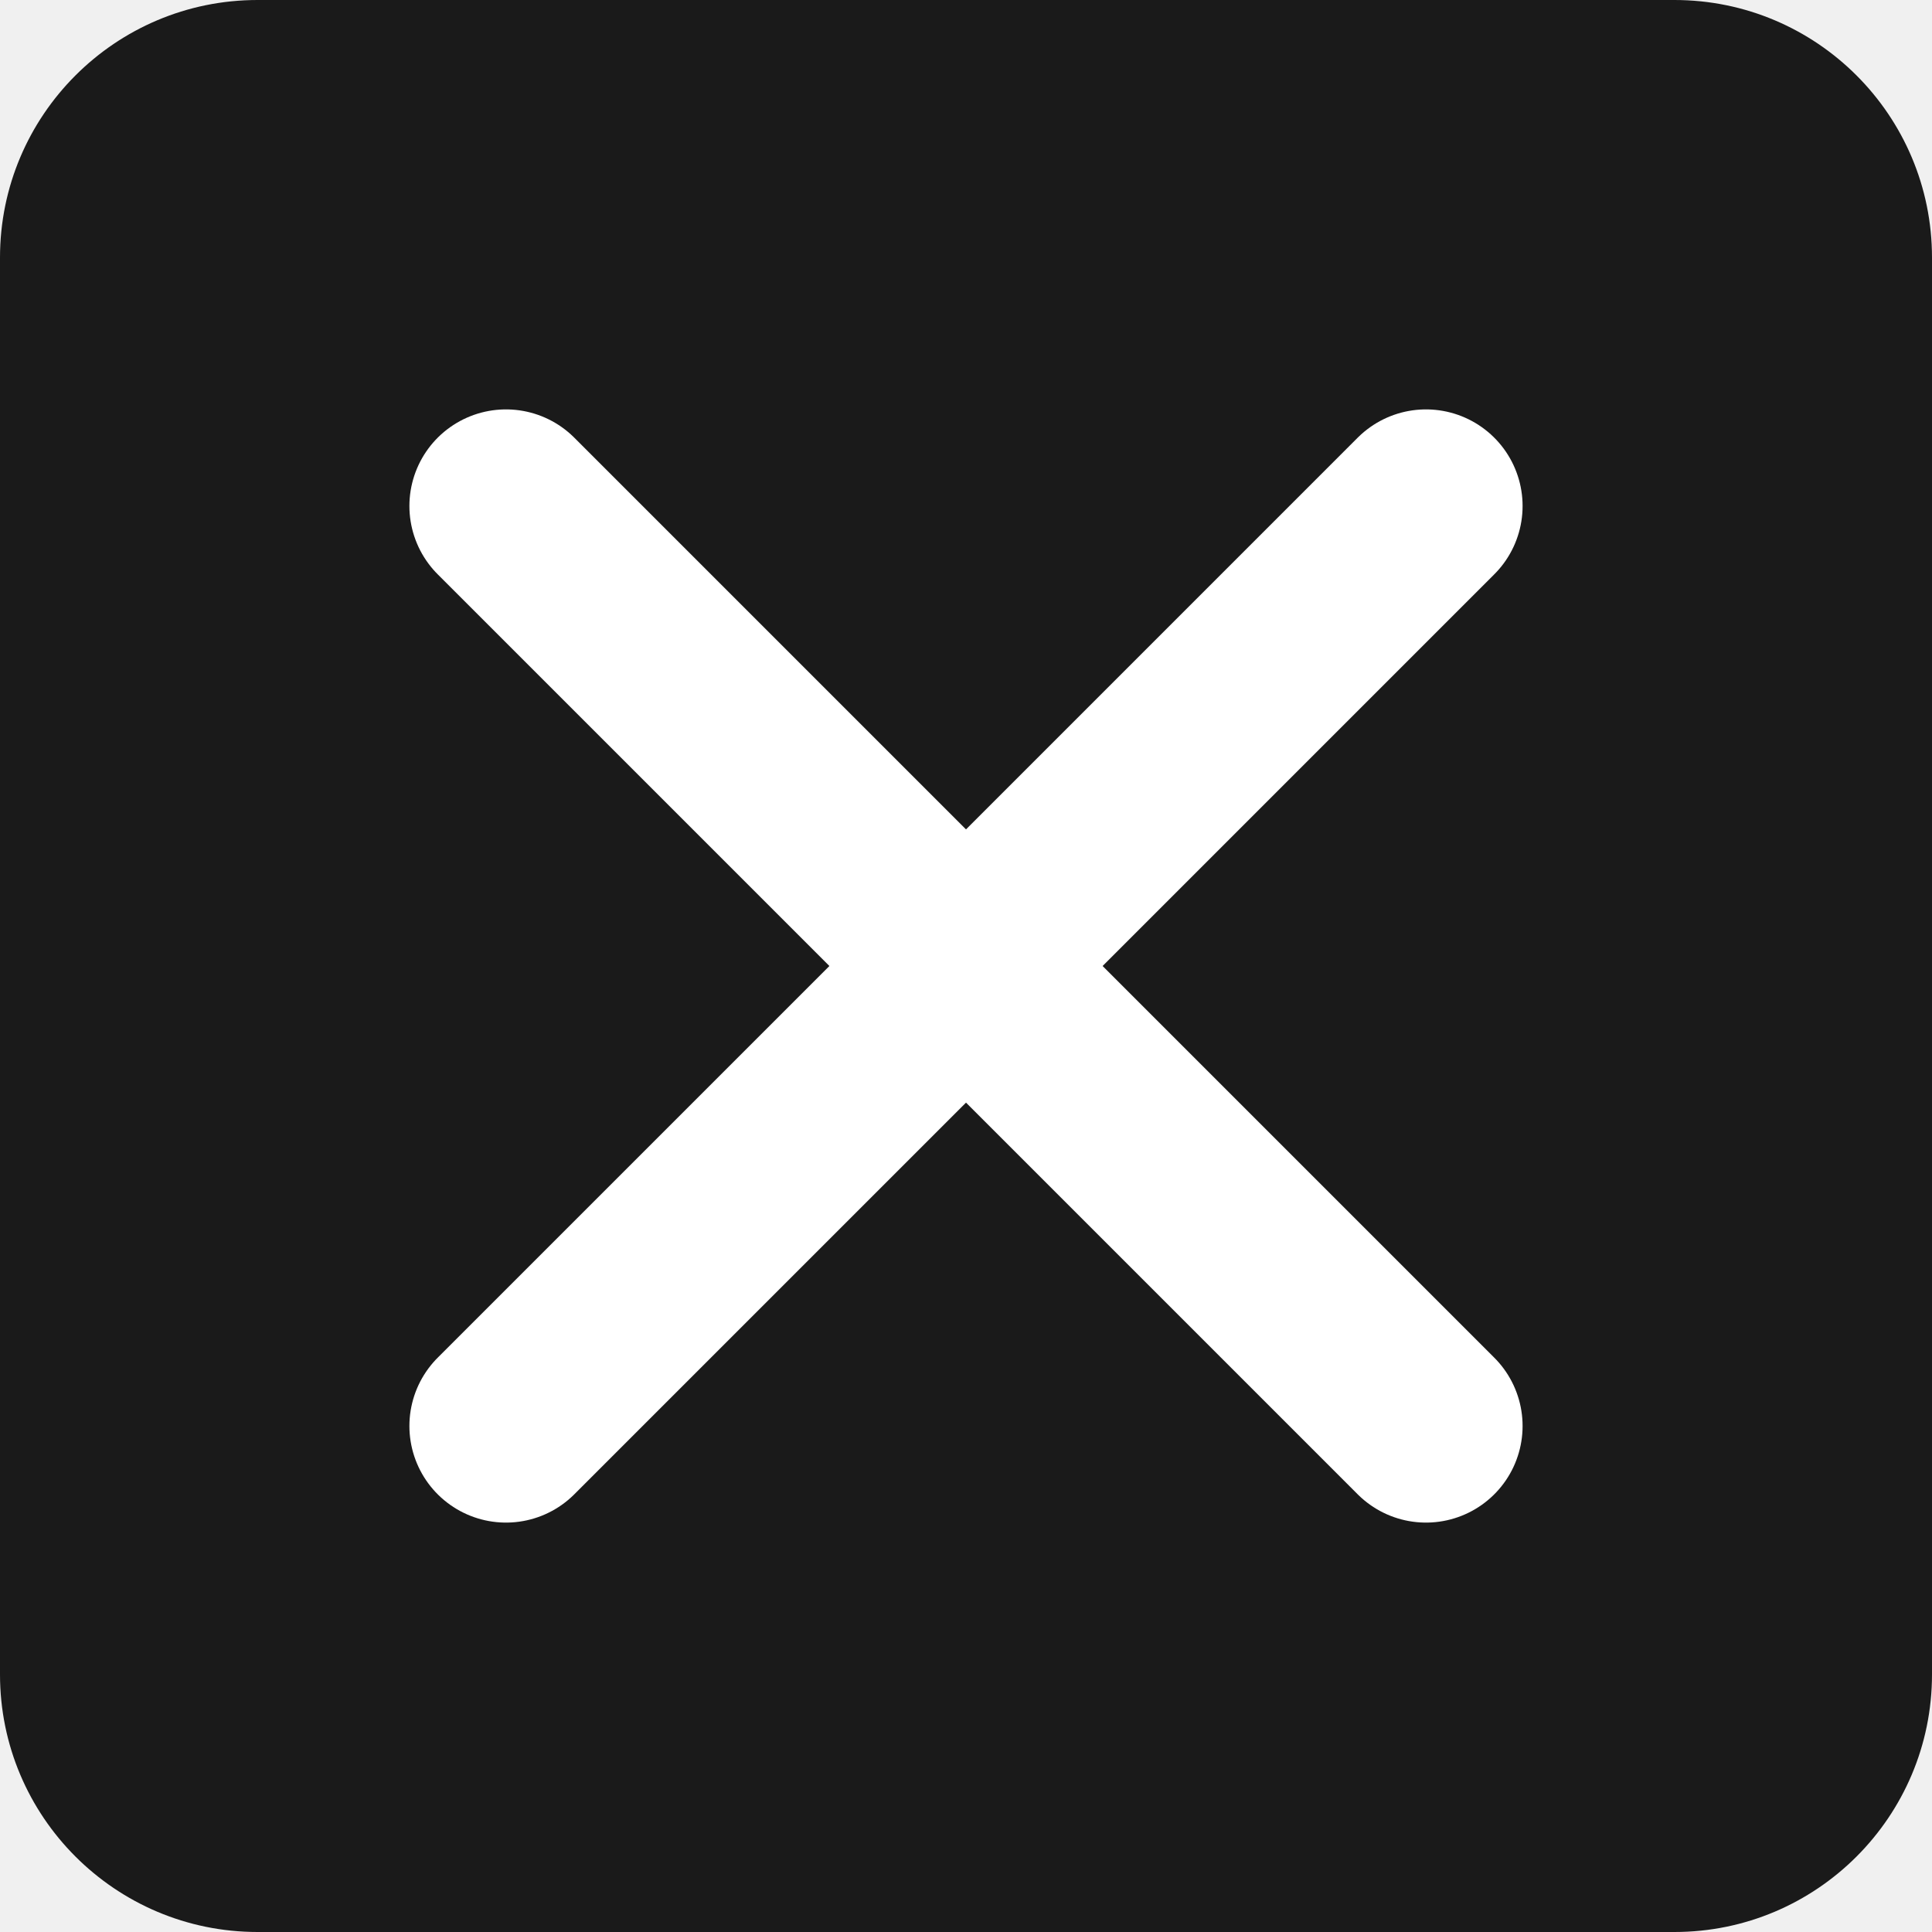
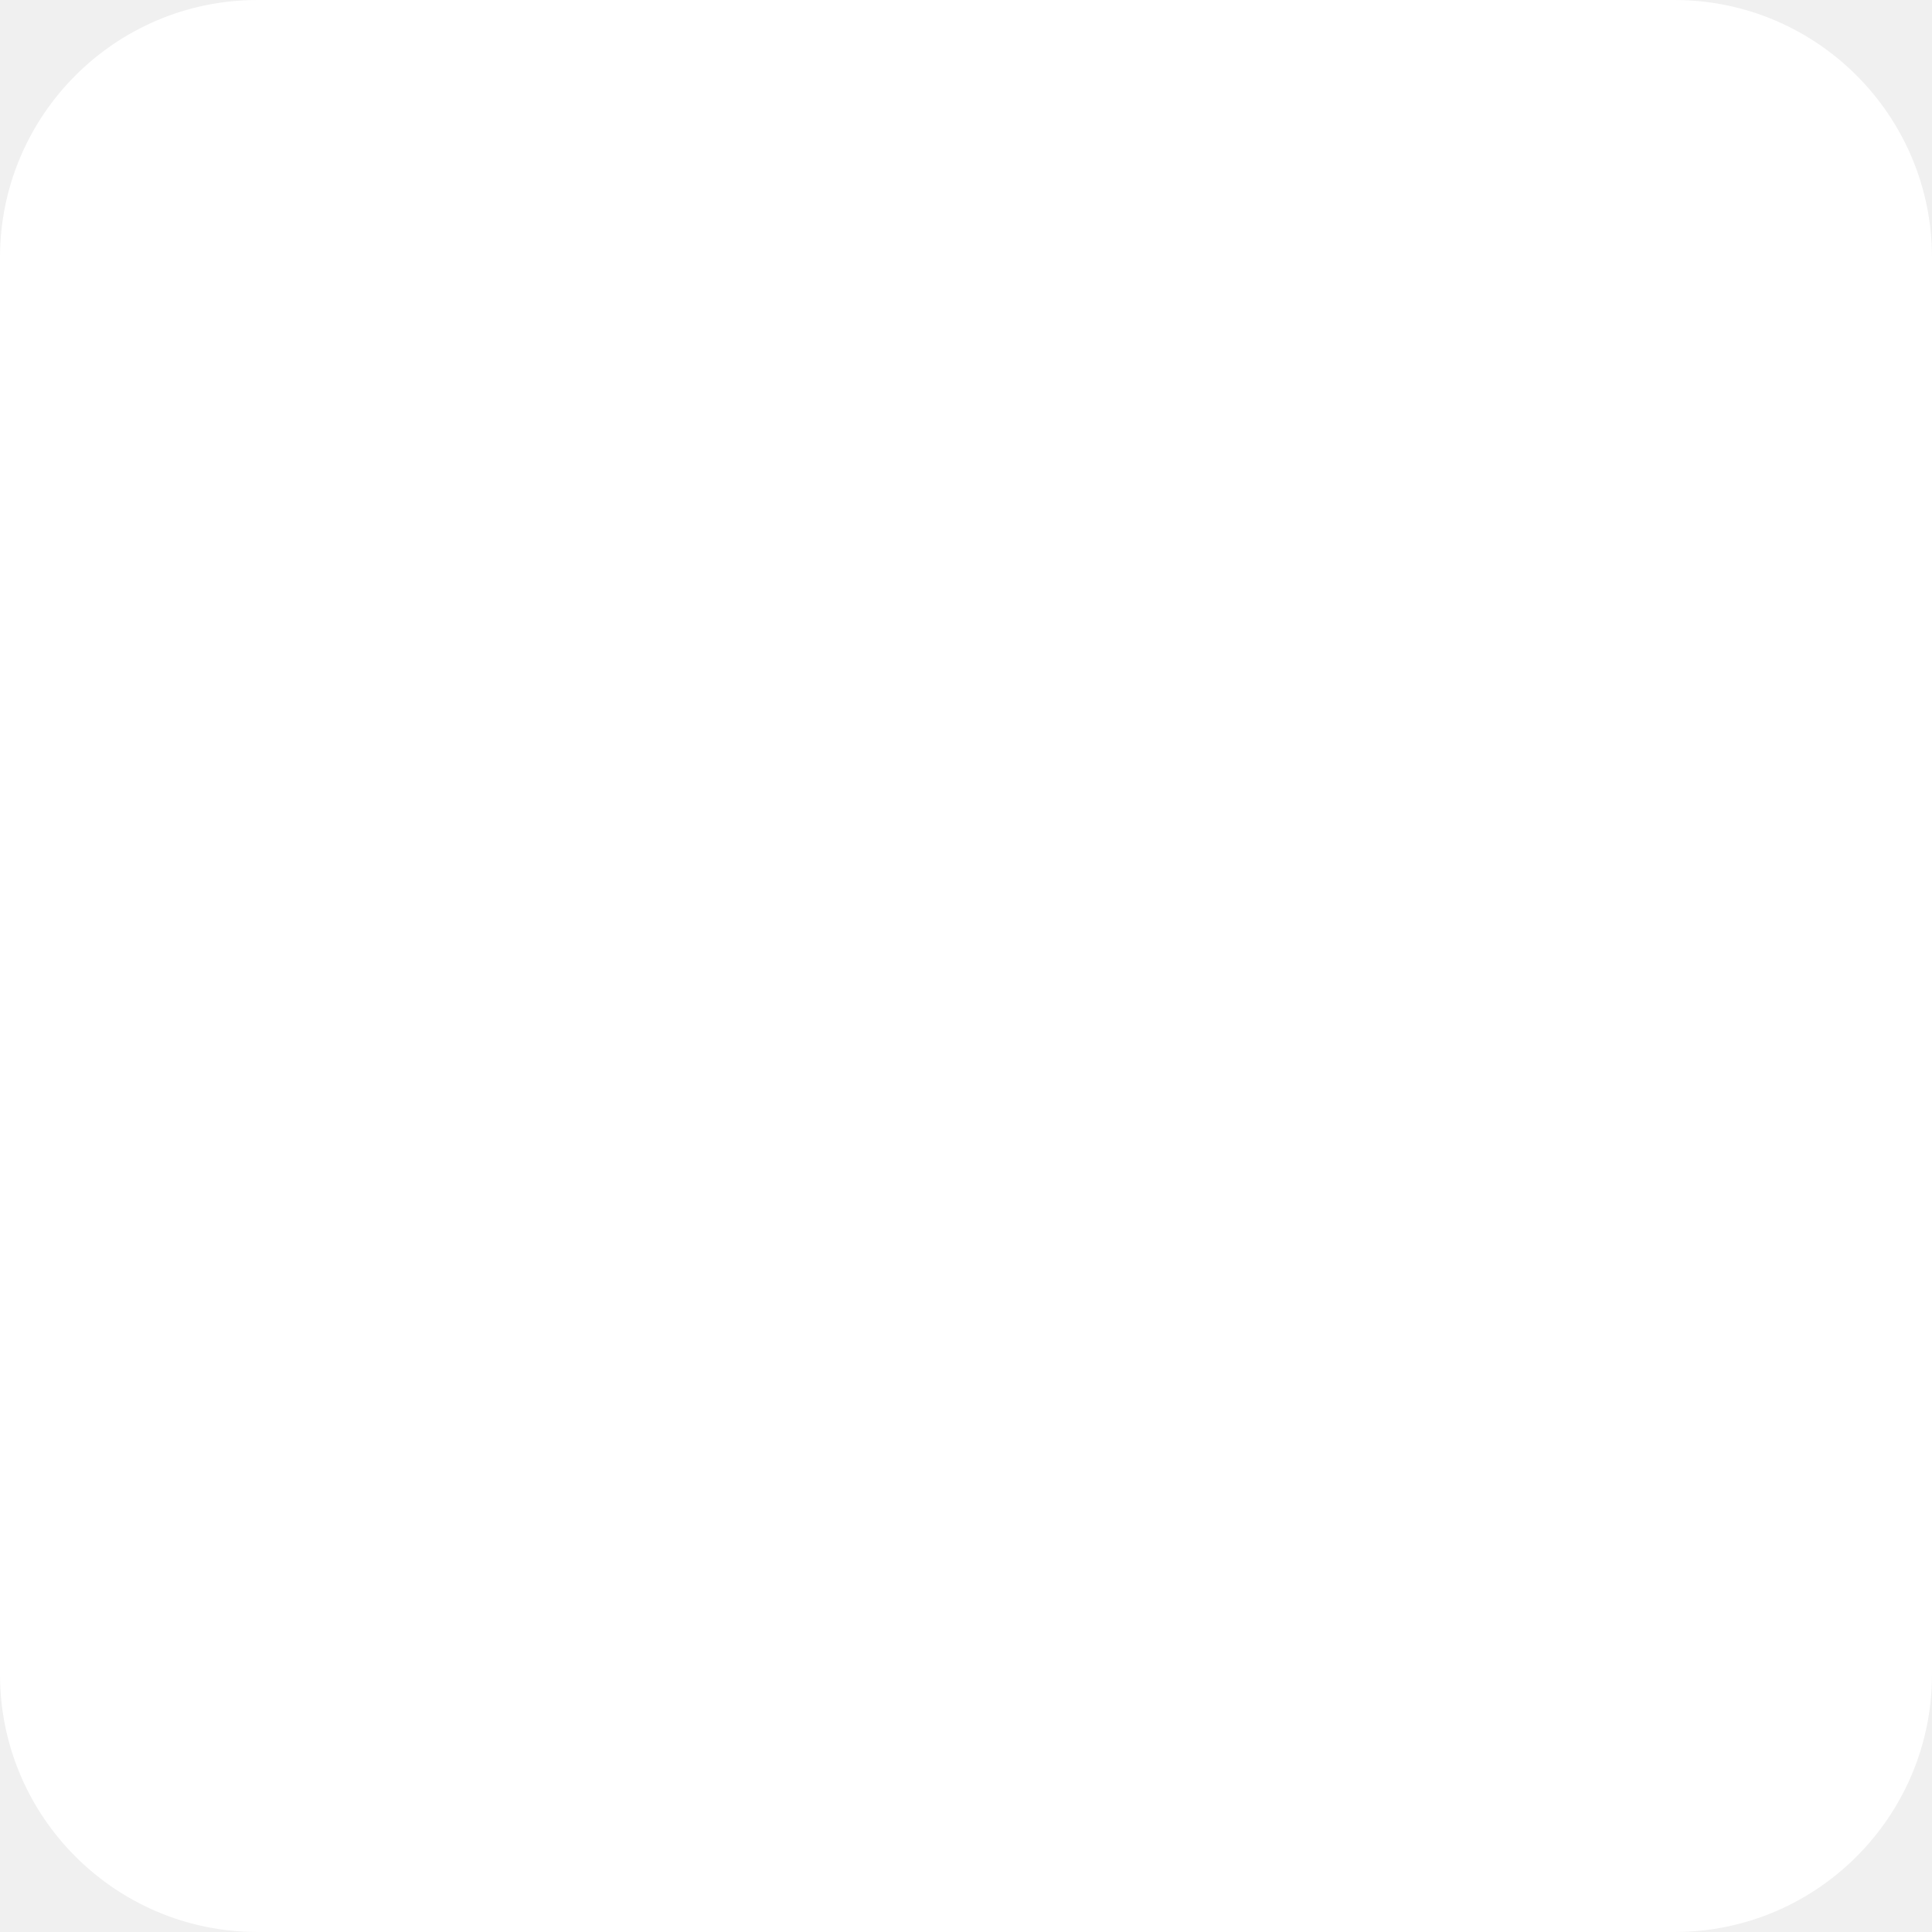
<svg xmlns="http://www.w3.org/2000/svg" width="60px" height="60px" viewBox="0 0 60 60" version="1.1">
  <g id="Page-1" stroke="none" stroke-width="1" fill="none" fill-rule="evenodd">
    <g id="Query-Database-Smart-COntract" transform="translate(-1430, -641)">
      <g id="close" transform="translate(1430, 641)">
-         <rect id="Rectangle-Copy-2" fill="#1A1A1A" transform="translate(30, 30) scale(-1, 1) translate(-30, -30) " x="0" y="0" width="60" height="60" rx="8" />
-         <g id="Group-2" transform="translate(15.71429, 15.71429)" stroke="#FFFFFF" stroke-linecap="round" stroke-linejoin="round" stroke-width="6">
+         <rect id="Rectangle-Copy-2" fill="#fff" transform="translate(30, 30) scale(-1, 1) translate(-30, -30) " x="0" y="0" width="60" height="60" rx="8" />
+         <g id="Group-2" transform="translate(15.71429, 15.71429)" stroke="#0000" stroke-linecap="round" stroke-linejoin="round" stroke-width="6">
          <polyline id="Path-3" points="0 0 14.286 14.286 28.571 0" />
          <polyline id="Path-3" transform="translate(14.28571, 21.42857) scale(1, -1) translate(-14.28571, -21.42857) " points="0 14.286 14.286 28.571 28.571 14.286" />
        </g>
      </g>
    </g>
  </g>
</svg>
